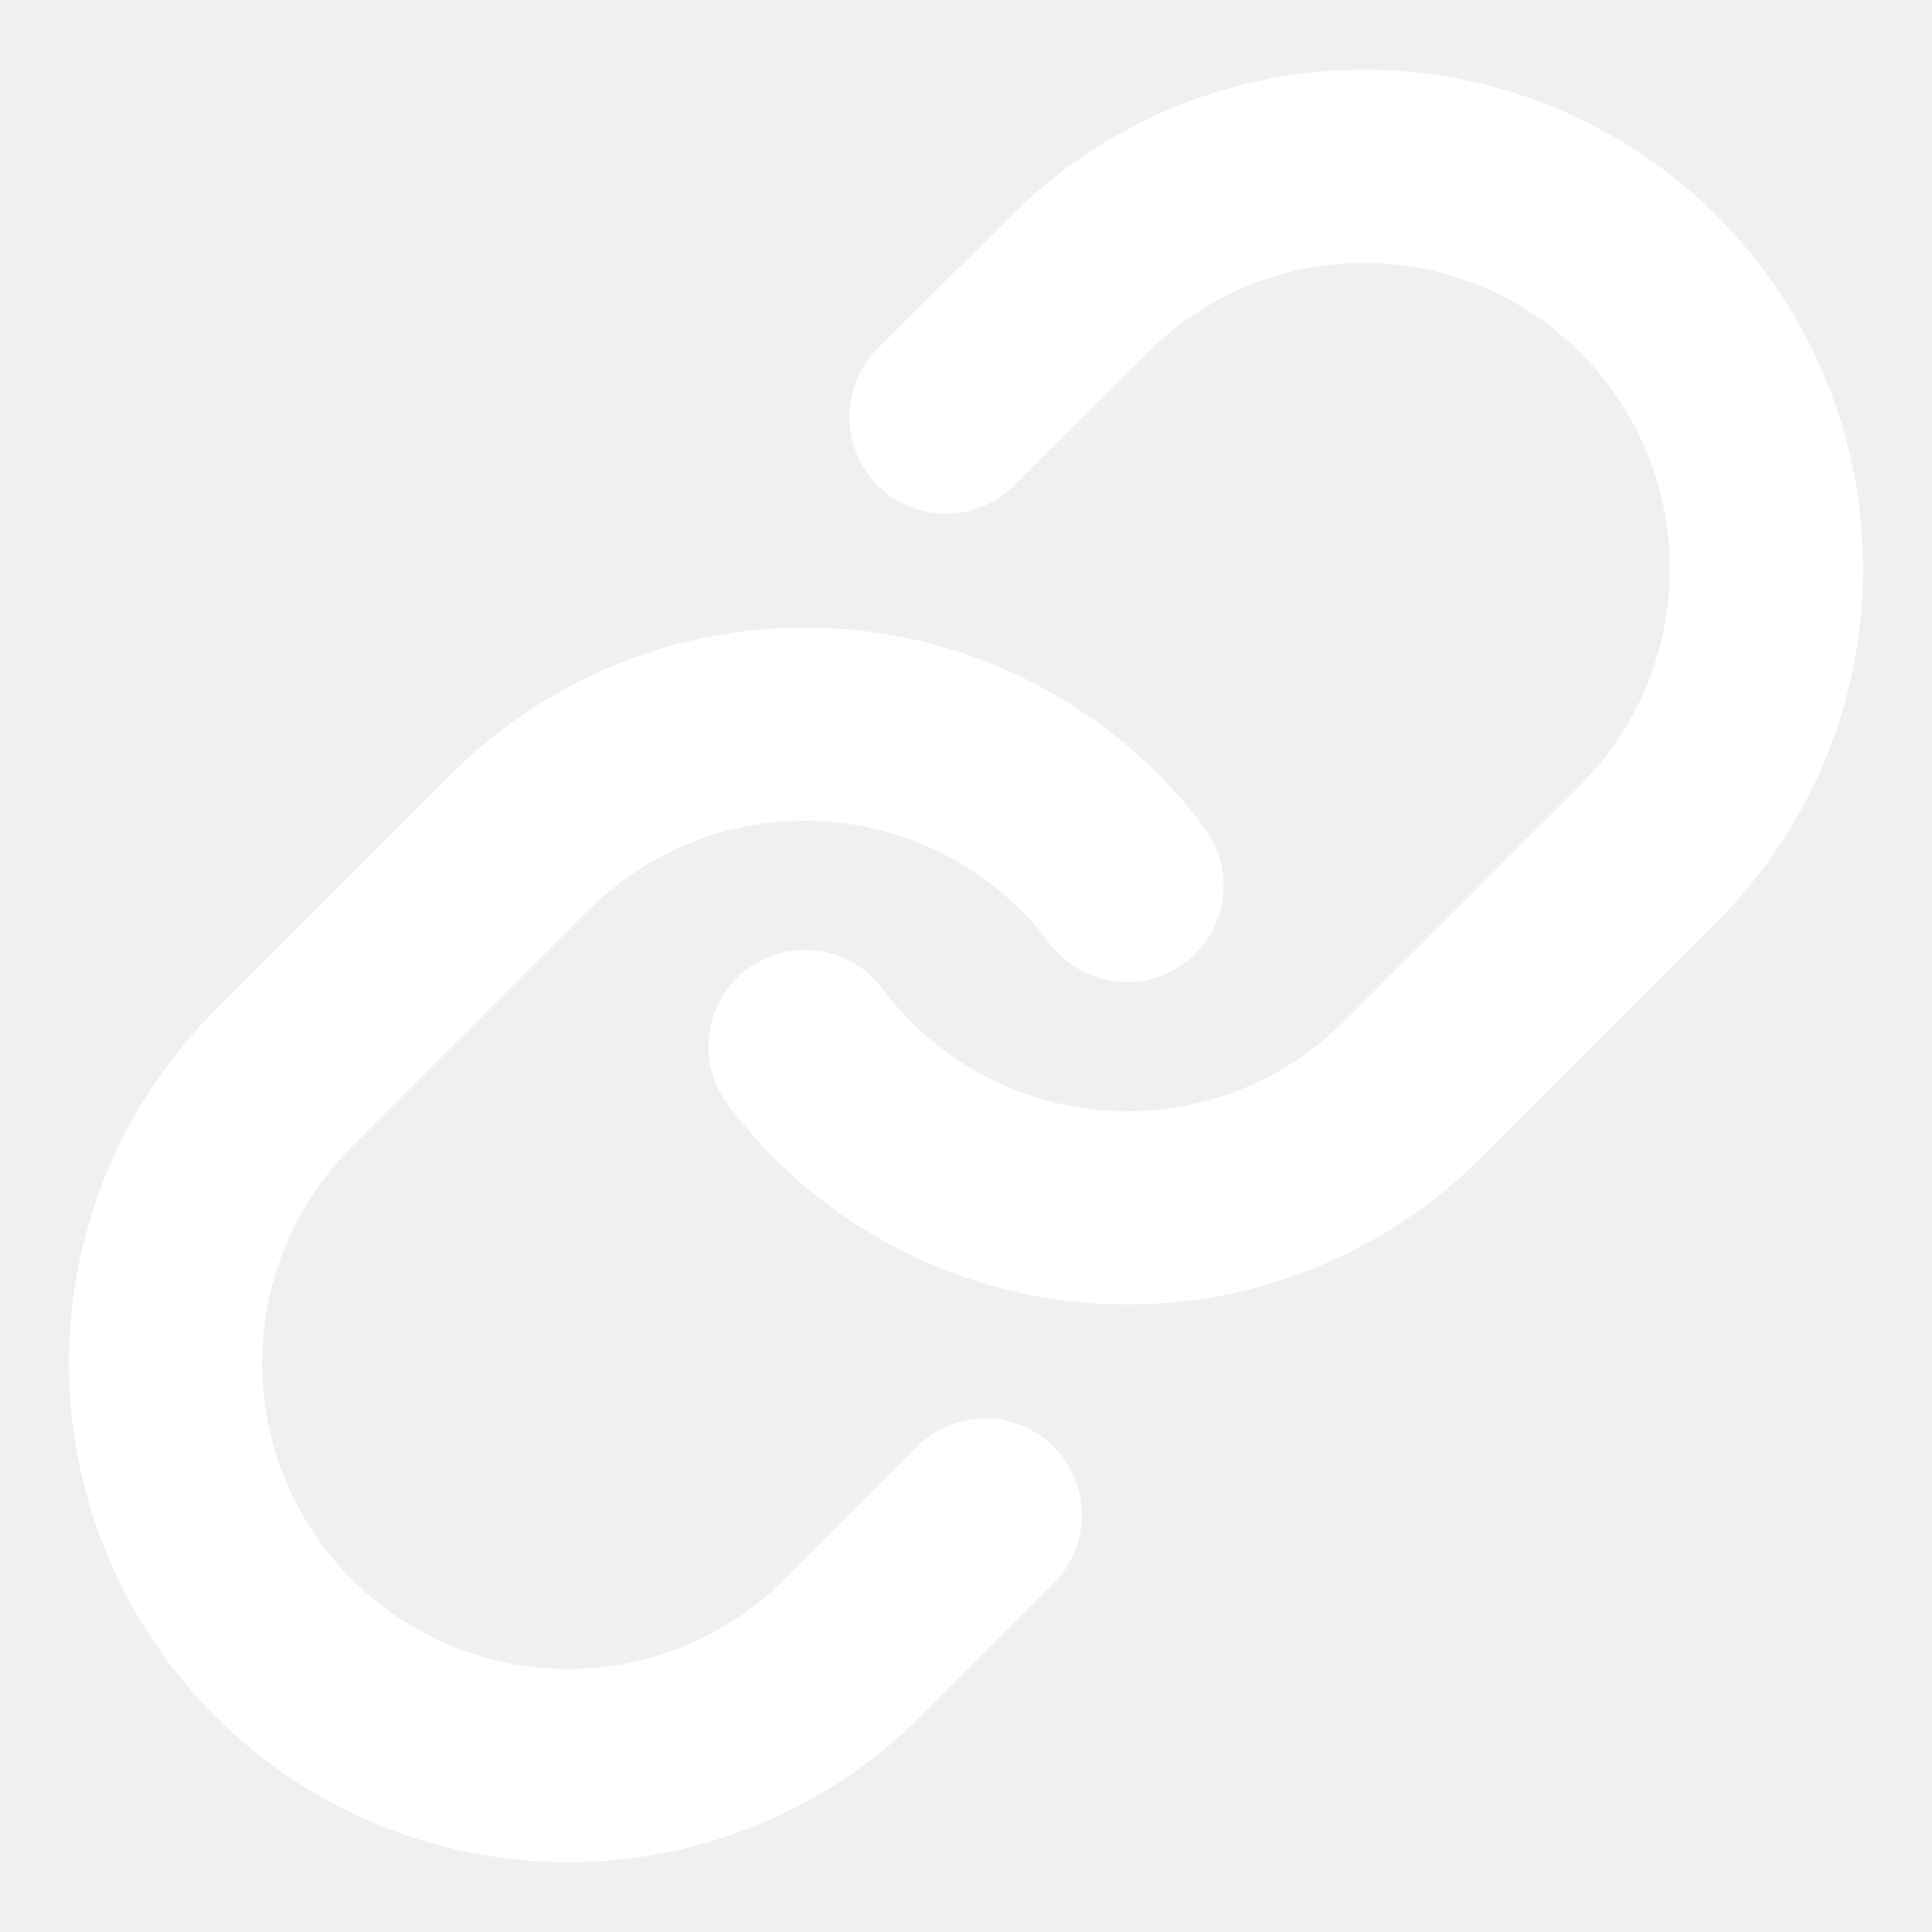
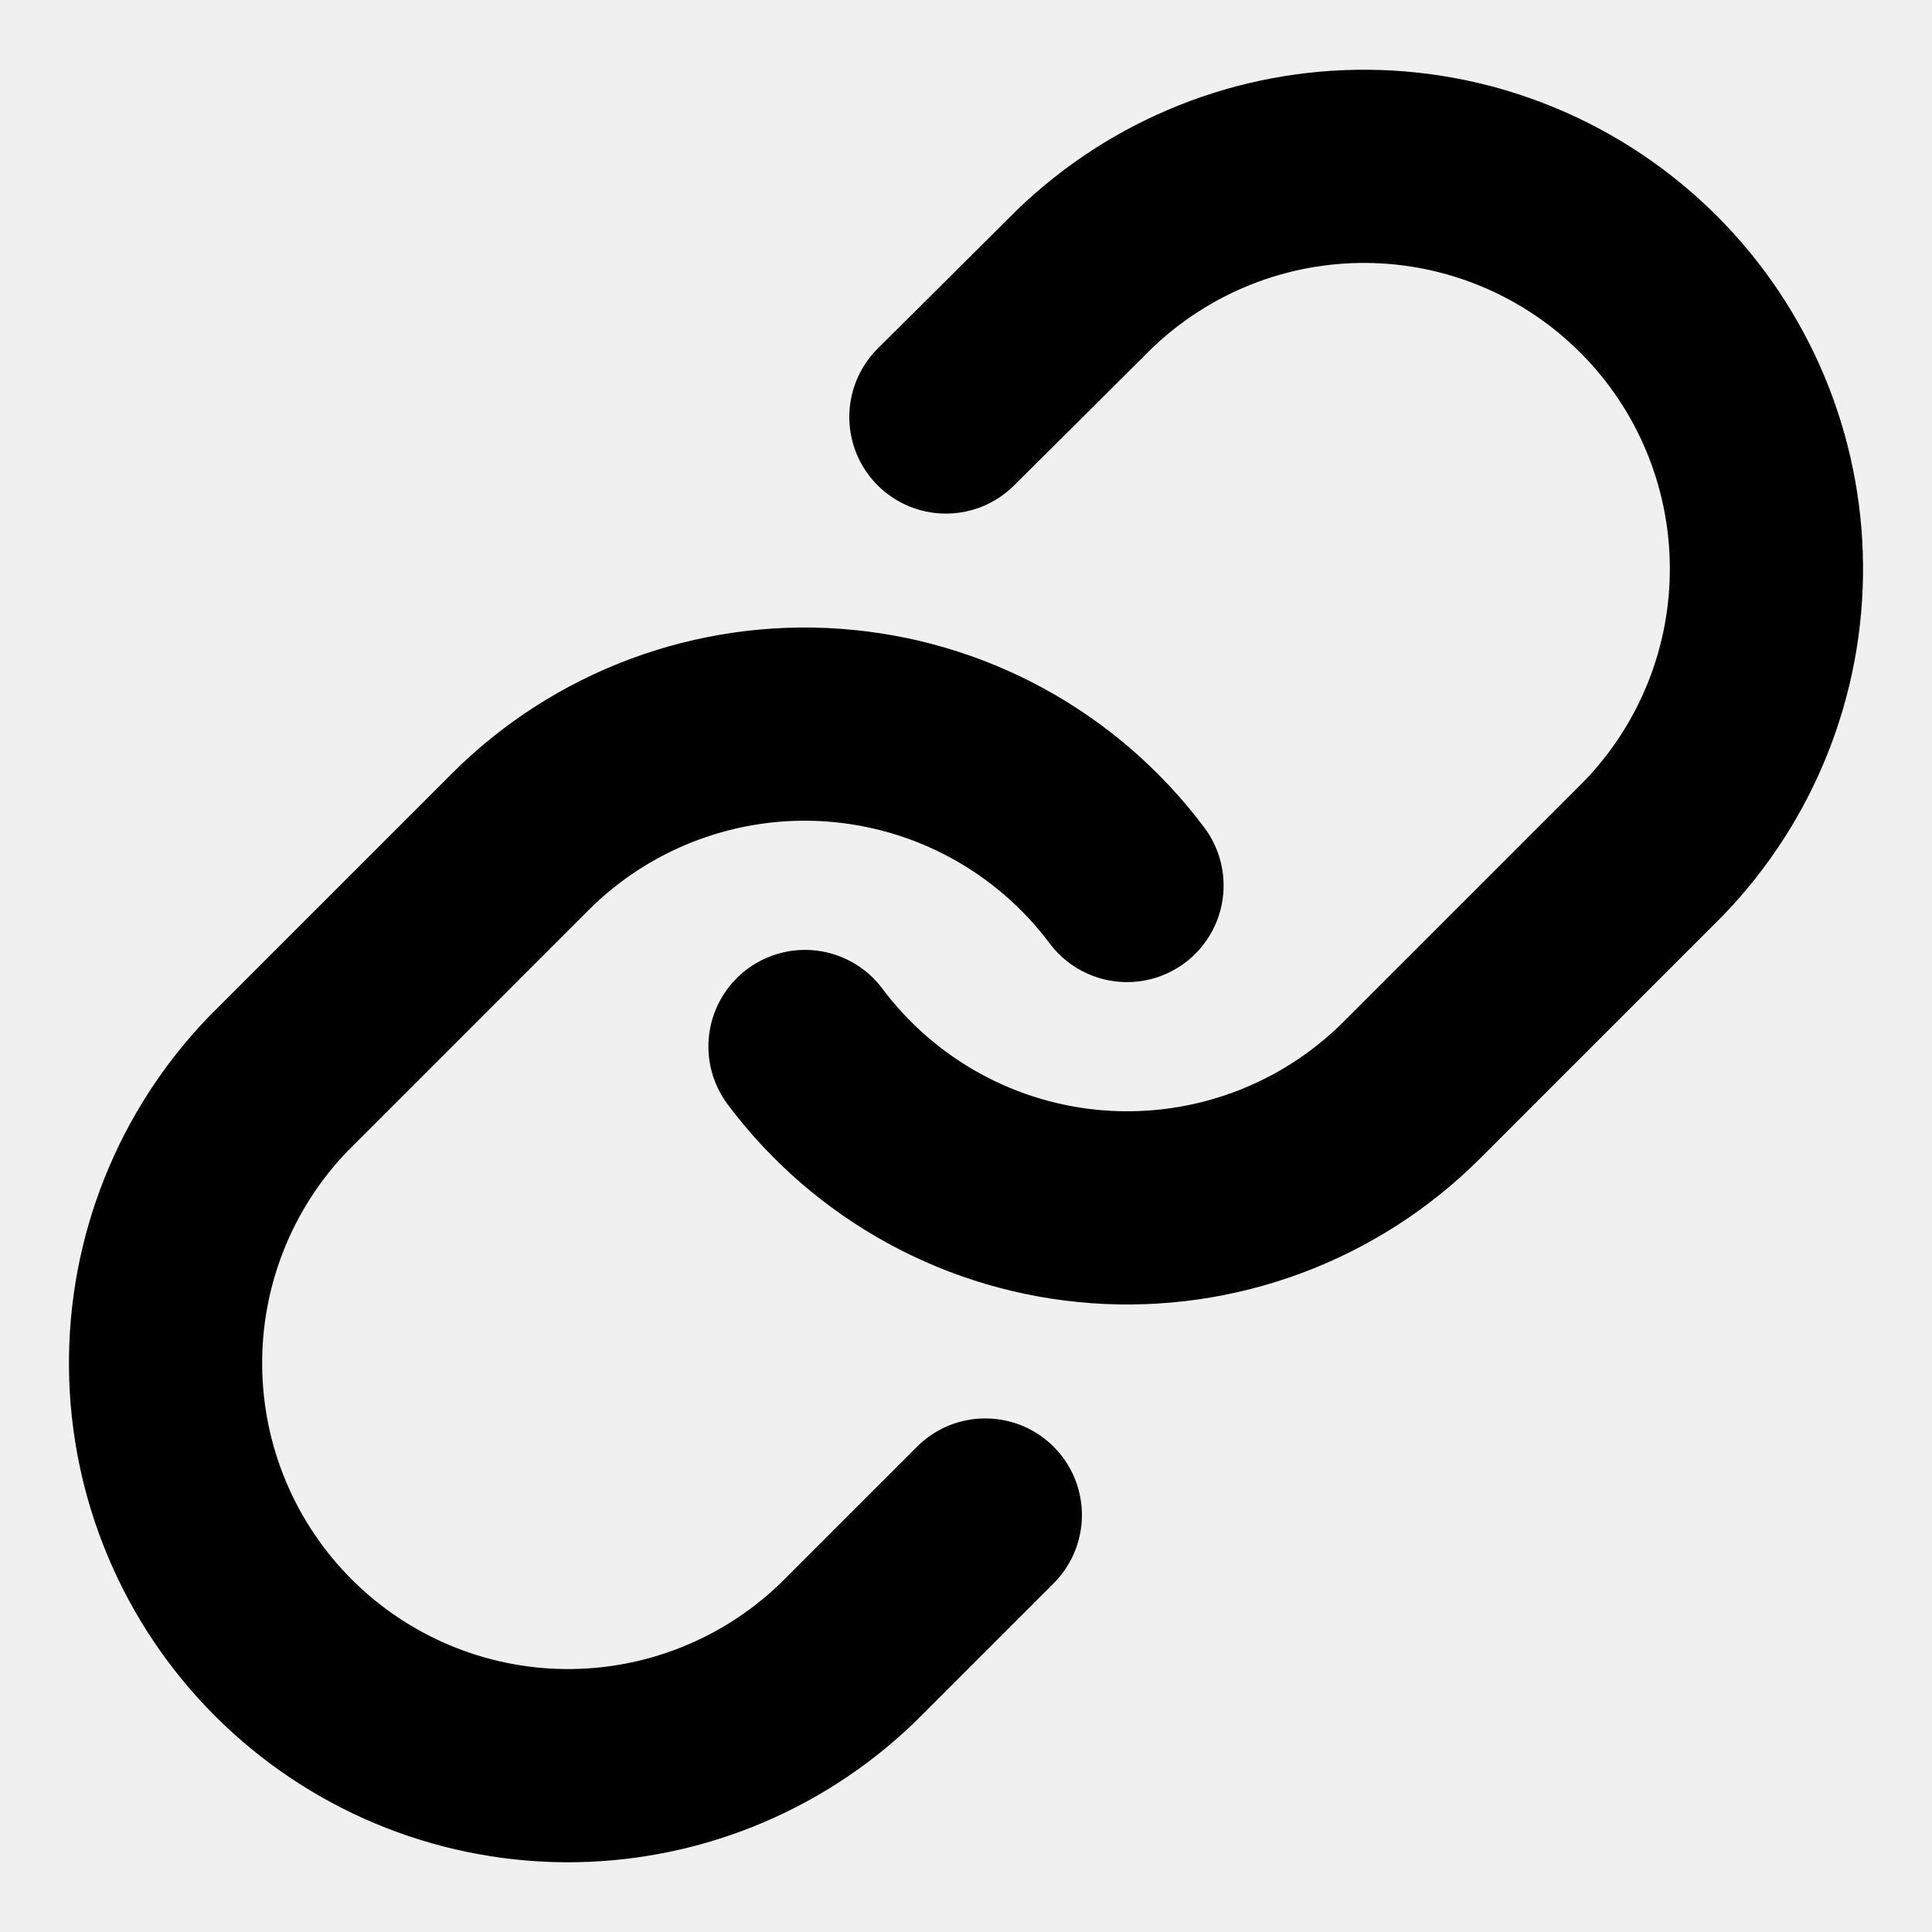
<svg xmlns="http://www.w3.org/2000/svg" width="30" height="30" viewBox="0 0 30 30" fill="none">
-   <path d="M12.5 16.25C13.037 16.968 13.722 17.561 14.508 17.991C15.295 18.421 16.164 18.676 17.058 18.74C17.952 18.804 18.849 18.675 19.689 18.362C20.529 18.049 21.291 17.559 21.925 16.925L25.675 13.175C26.814 11.996 27.444 10.417 27.429 8.779C27.415 7.14 26.758 5.572 25.599 4.414C24.44 3.255 22.872 2.597 21.234 2.583C19.595 2.569 18.016 3.199 16.837 4.337L14.688 6.475" stroke="white" stroke-width="3" stroke-linecap="round" stroke-linejoin="round" />
-   <path d="M17.5 13.75C16.963 13.032 16.278 12.439 15.492 12.009C14.705 11.579 13.835 11.324 12.941 11.26C12.047 11.196 11.15 11.325 10.311 11.638C9.471 11.951 8.708 12.441 8.075 13.075L4.325 16.825C3.186 18.004 2.556 19.583 2.571 21.221C2.585 22.86 3.242 24.428 4.401 25.586C5.56 26.745 7.127 27.402 8.766 27.417C10.405 27.431 11.983 26.801 13.162 25.663L15.3 23.525" stroke="white" stroke-width="3" stroke-linecap="round" stroke-linejoin="round" />
+   <path d="M12.5 16.25C13.037 16.968 13.722 17.561 14.508 17.991C15.295 18.421 16.164 18.676 17.058 18.74C17.952 18.804 18.849 18.675 19.689 18.362C20.529 18.049 21.291 17.559 21.925 16.925L25.675 13.175C26.814 11.996 27.444 10.417 27.429 8.779C27.415 7.14 26.758 5.572 25.599 4.414C24.44 3.255 22.872 2.597 21.234 2.583C19.595 2.569 18.016 3.199 16.837 4.337L14.688 6.475" stroke="currentColor" stroke-width="3" stroke-linecap="round" stroke-linejoin="round" />
+   <path d="M17.5 13.75C16.963 13.032 16.278 12.439 15.492 12.009C14.705 11.579 13.835 11.324 12.941 11.26C12.047 11.196 11.15 11.325 10.311 11.638C9.471 11.951 8.708 12.441 8.075 13.075L4.325 16.825C3.186 18.004 2.556 19.583 2.571 21.221C2.585 22.86 3.242 24.428 4.401 25.586C5.56 26.745 7.127 27.402 8.766 27.417C10.405 27.431 11.983 26.801 13.162 25.663L15.3 23.525" stroke="currentColor" stroke-width="3" stroke-linecap="round" stroke-linejoin="round" />
</svg>
